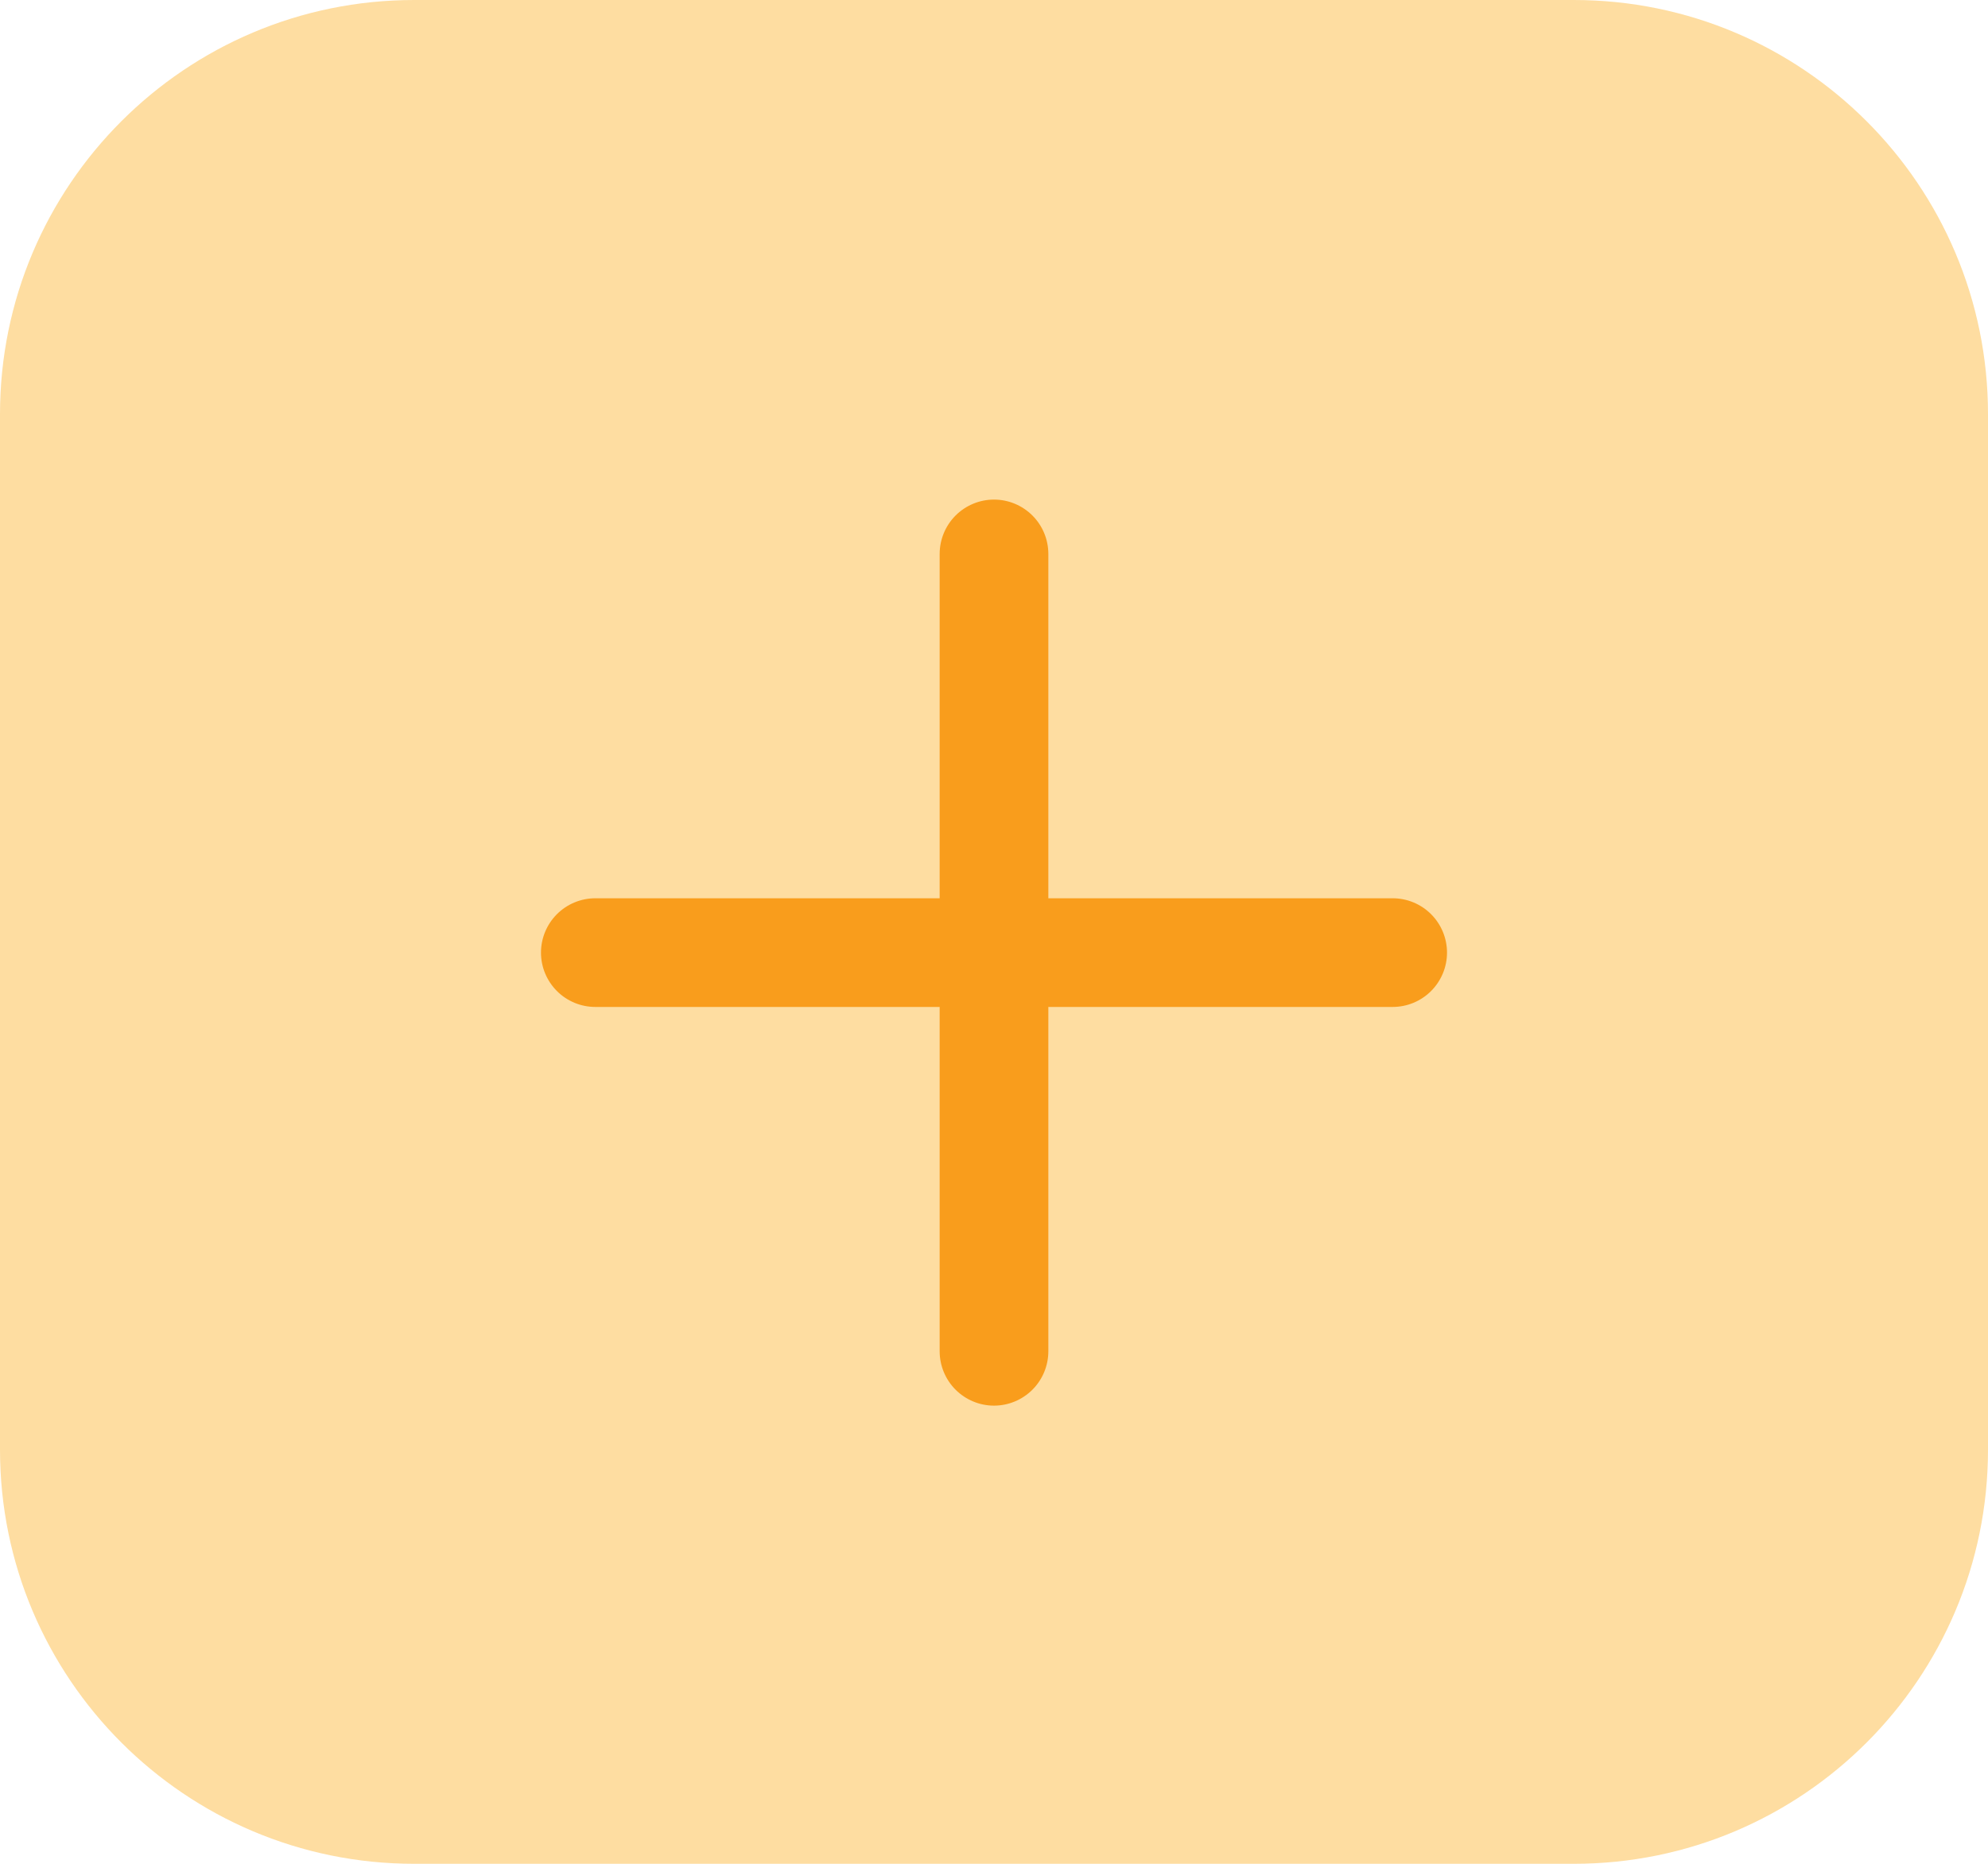
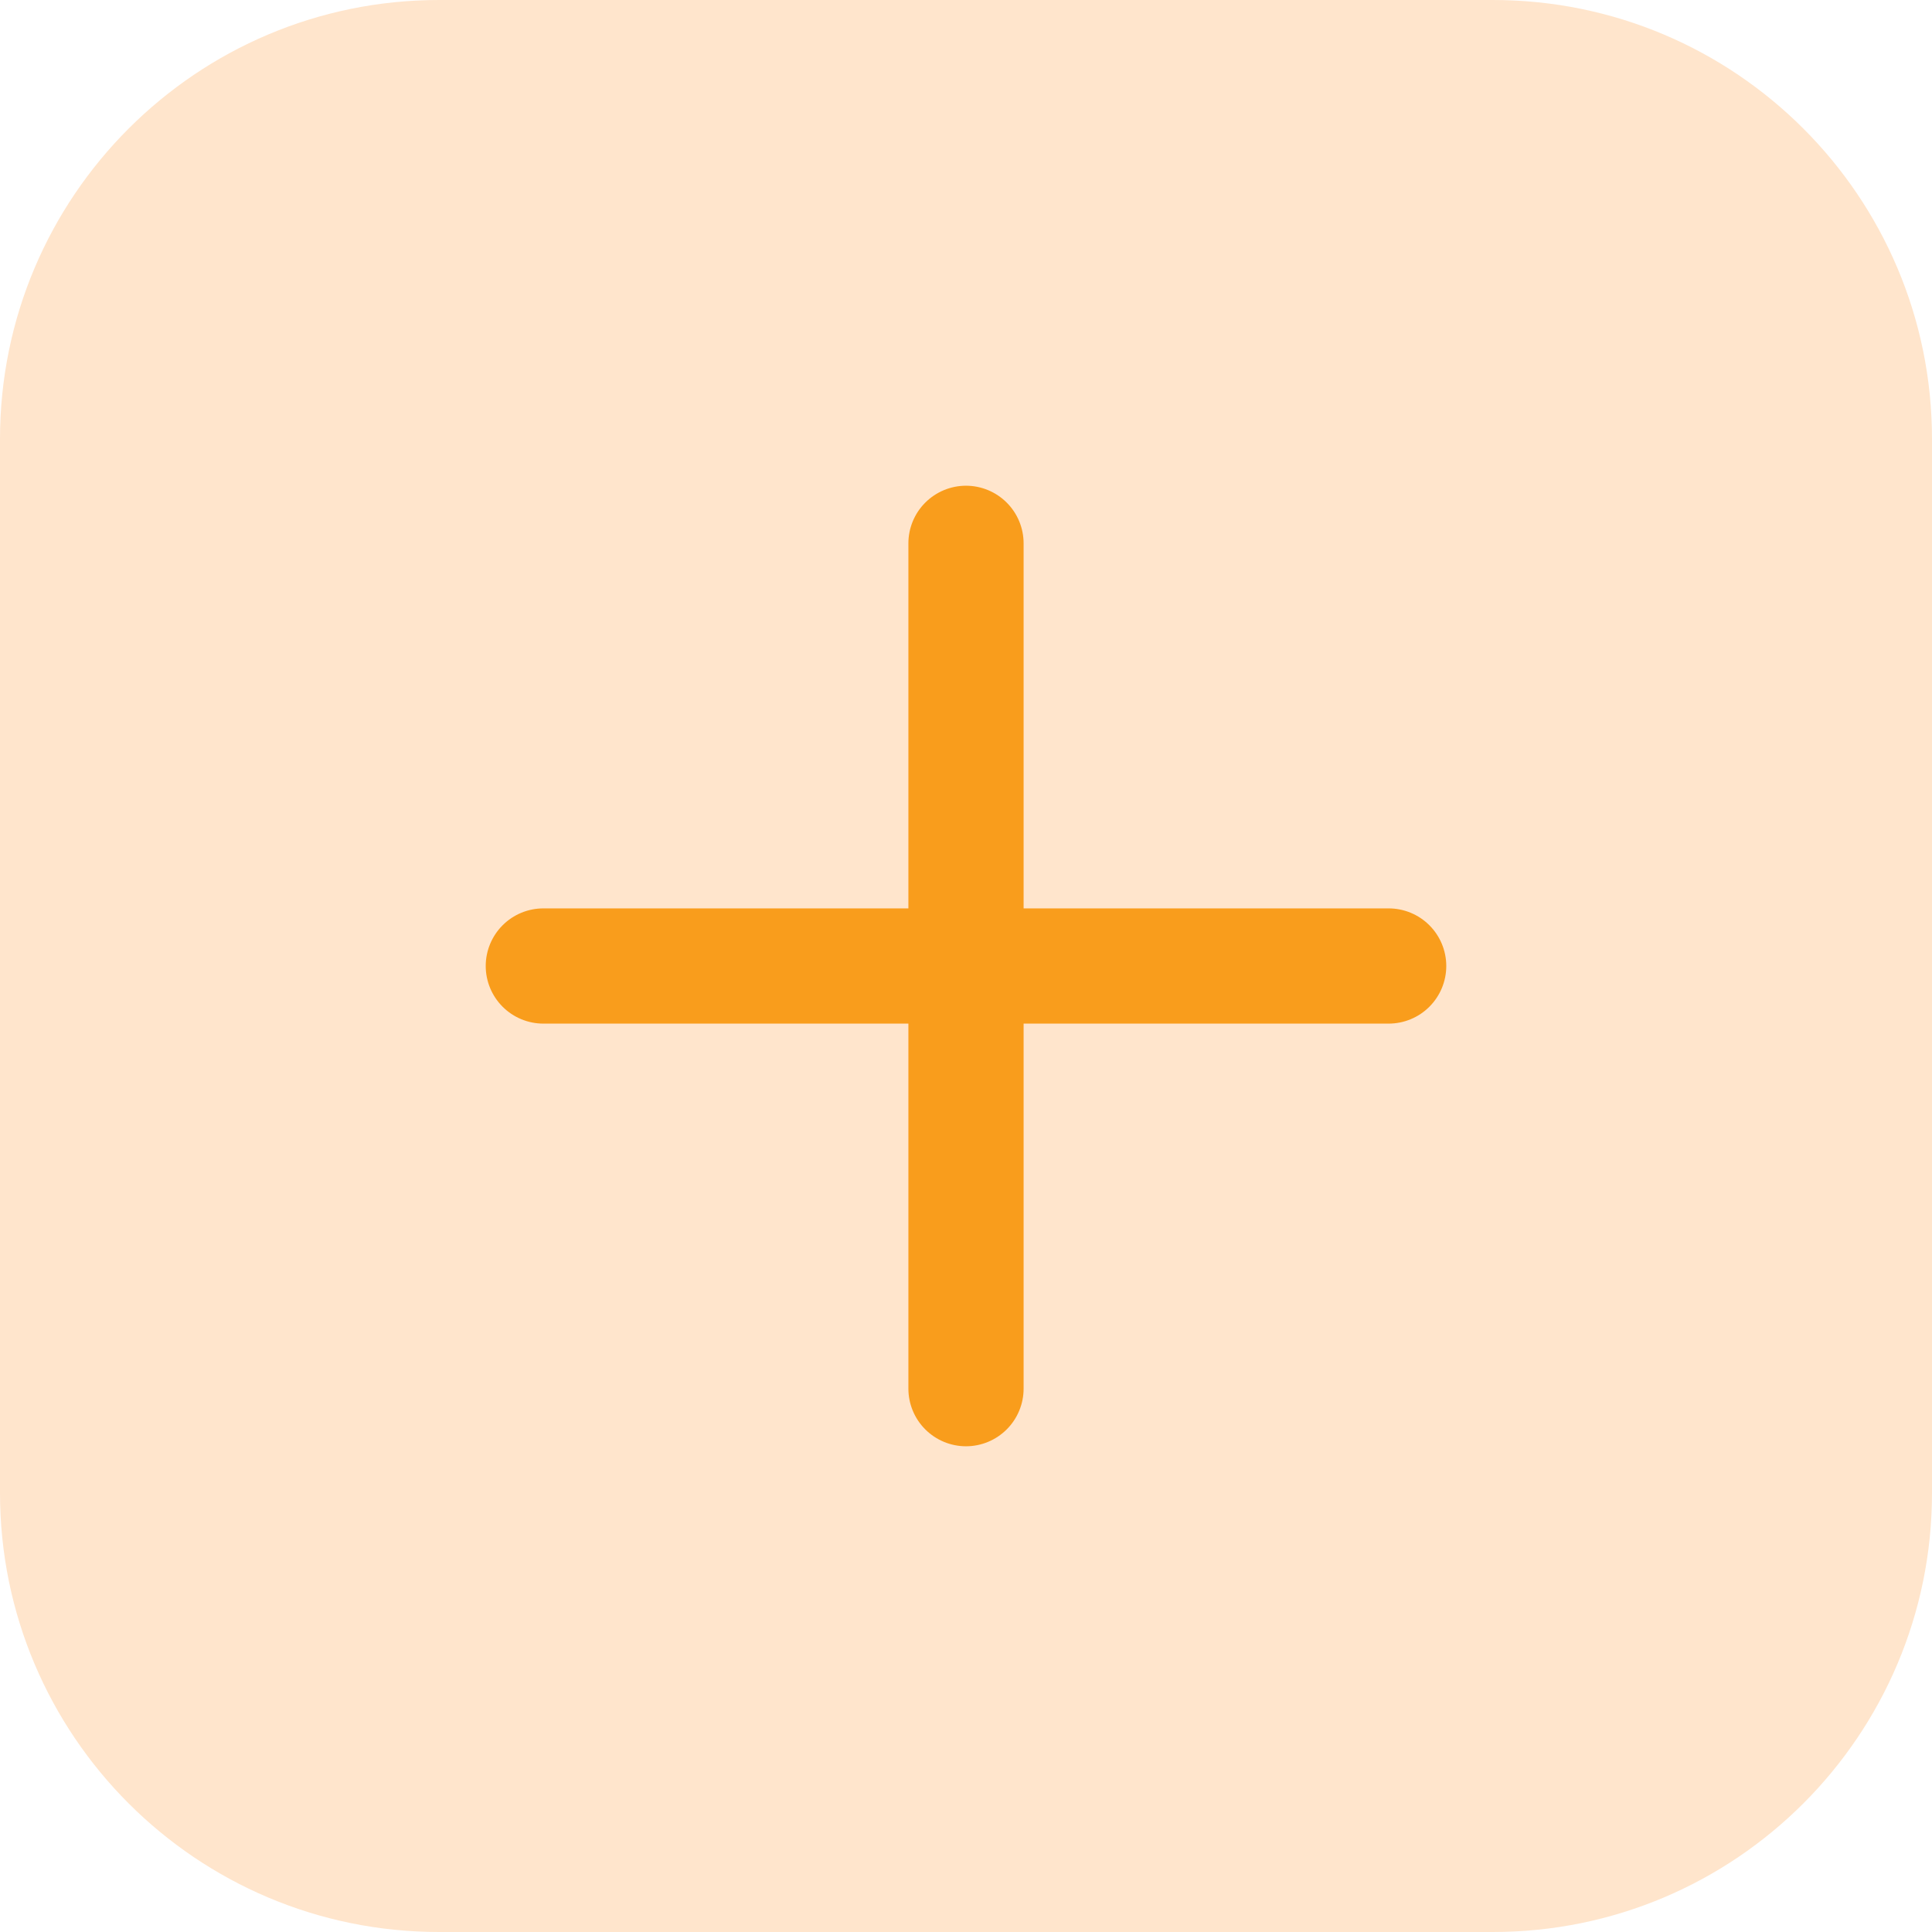
- <svg xmlns="http://www.w3.org/2000/svg" width="48" height="45" viewBox="0 0 48 45" fill="none">
-   <rect width="48" height="45" rx="10" fill="#FEDDA1" />
-   <path d="M34.938 23C34.938 23.348 34.799 23.682 34.553 23.928C34.307 24.174 33.973 24.312 33.625 24.312H25.312V32.625C25.312 32.973 25.174 33.307 24.928 33.553C24.682 33.799 24.348 33.938 24 33.938C23.652 33.938 23.318 33.799 23.072 33.553C22.826 33.307 22.688 32.973 22.688 32.625V24.312H14.375C14.027 24.312 13.693 24.174 13.447 23.928C13.201 23.682 13.062 23.348 13.062 23C13.062 22.652 13.201 22.318 13.447 22.072C13.693 21.826 14.027 21.688 14.375 21.688H22.688V13.375C22.688 13.027 22.826 12.693 23.072 12.447C23.318 12.201 23.652 12.062 24 12.062C24.348 12.062 24.682 12.201 24.928 12.447C25.174 12.693 25.312 13.027 25.312 13.375V21.688H33.625C33.973 21.688 34.307 21.826 34.553 22.072C34.799 22.318 34.938 22.652 34.938 23Z" fill="#F99D1C" />
+ <svg xmlns="http://www.w3.org/2000/svg" width="44" height="44" viewBox="0 0 44 44" fill="none">
+   <rect width="44" height="44" rx="10" fill="#FFE5CC" />
+   <path d="M32.938 22C32.938 22.348 32.799 22.682 32.553 22.928C32.307 23.174 31.973 23.312 31.625 23.312H23.312V31.625C23.312 31.973 23.174 32.307 22.928 32.553C22.682 32.799 22.348 32.938 22 32.938C21.652 32.938 21.318 32.799 21.072 32.553C20.826 32.307 20.688 31.973 20.688 31.625V23.312H12.375C12.027 23.312 11.693 23.174 11.447 22.928C11.201 22.682 11.062 22.348 11.062 22C11.062 21.652 11.201 21.318 11.447 21.072C11.693 20.826 12.027 20.688 12.375 20.688H20.688V12.375C20.688 12.027 20.826 11.693 21.072 11.447C21.318 11.201 21.652 11.062 22 11.062C22.348 11.062 22.682 11.201 22.928 11.447C23.174 11.693 23.312 12.027 23.312 12.375V20.688H31.625C31.973 20.688 32.307 20.826 32.553 21.072C32.799 21.318 32.938 21.652 32.938 22Z" fill="#F99D1C" />
</svg>
